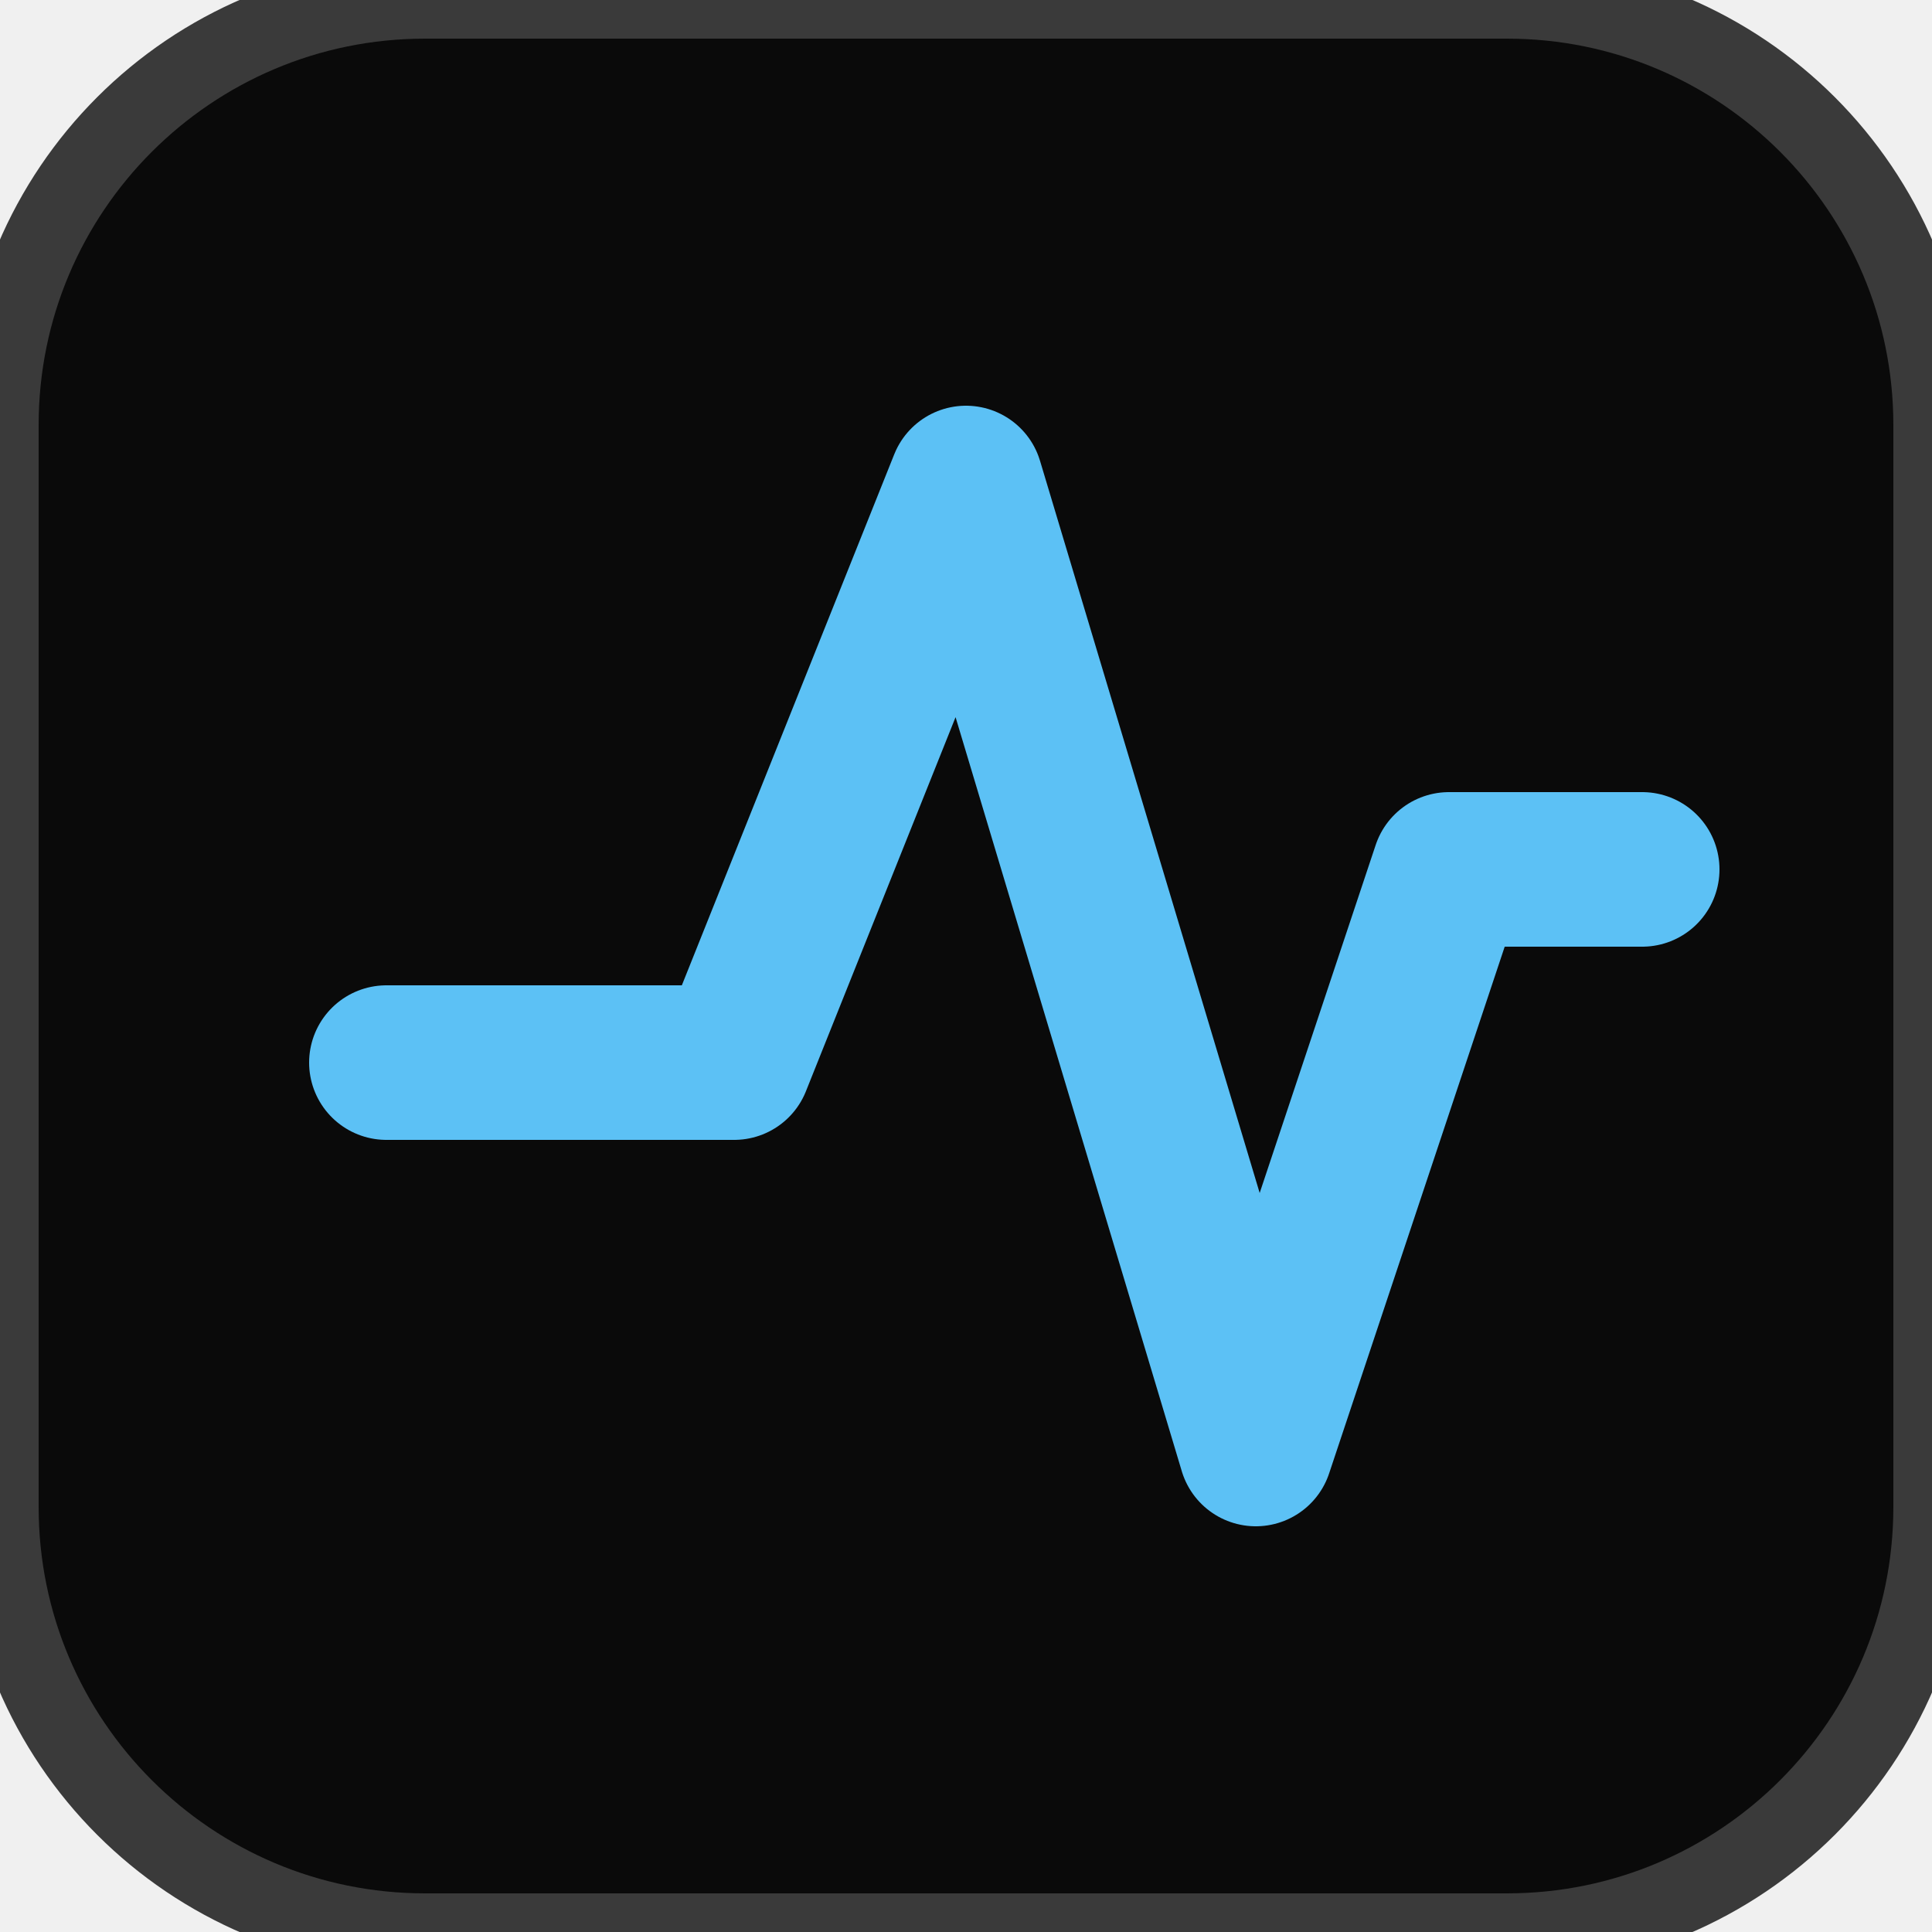
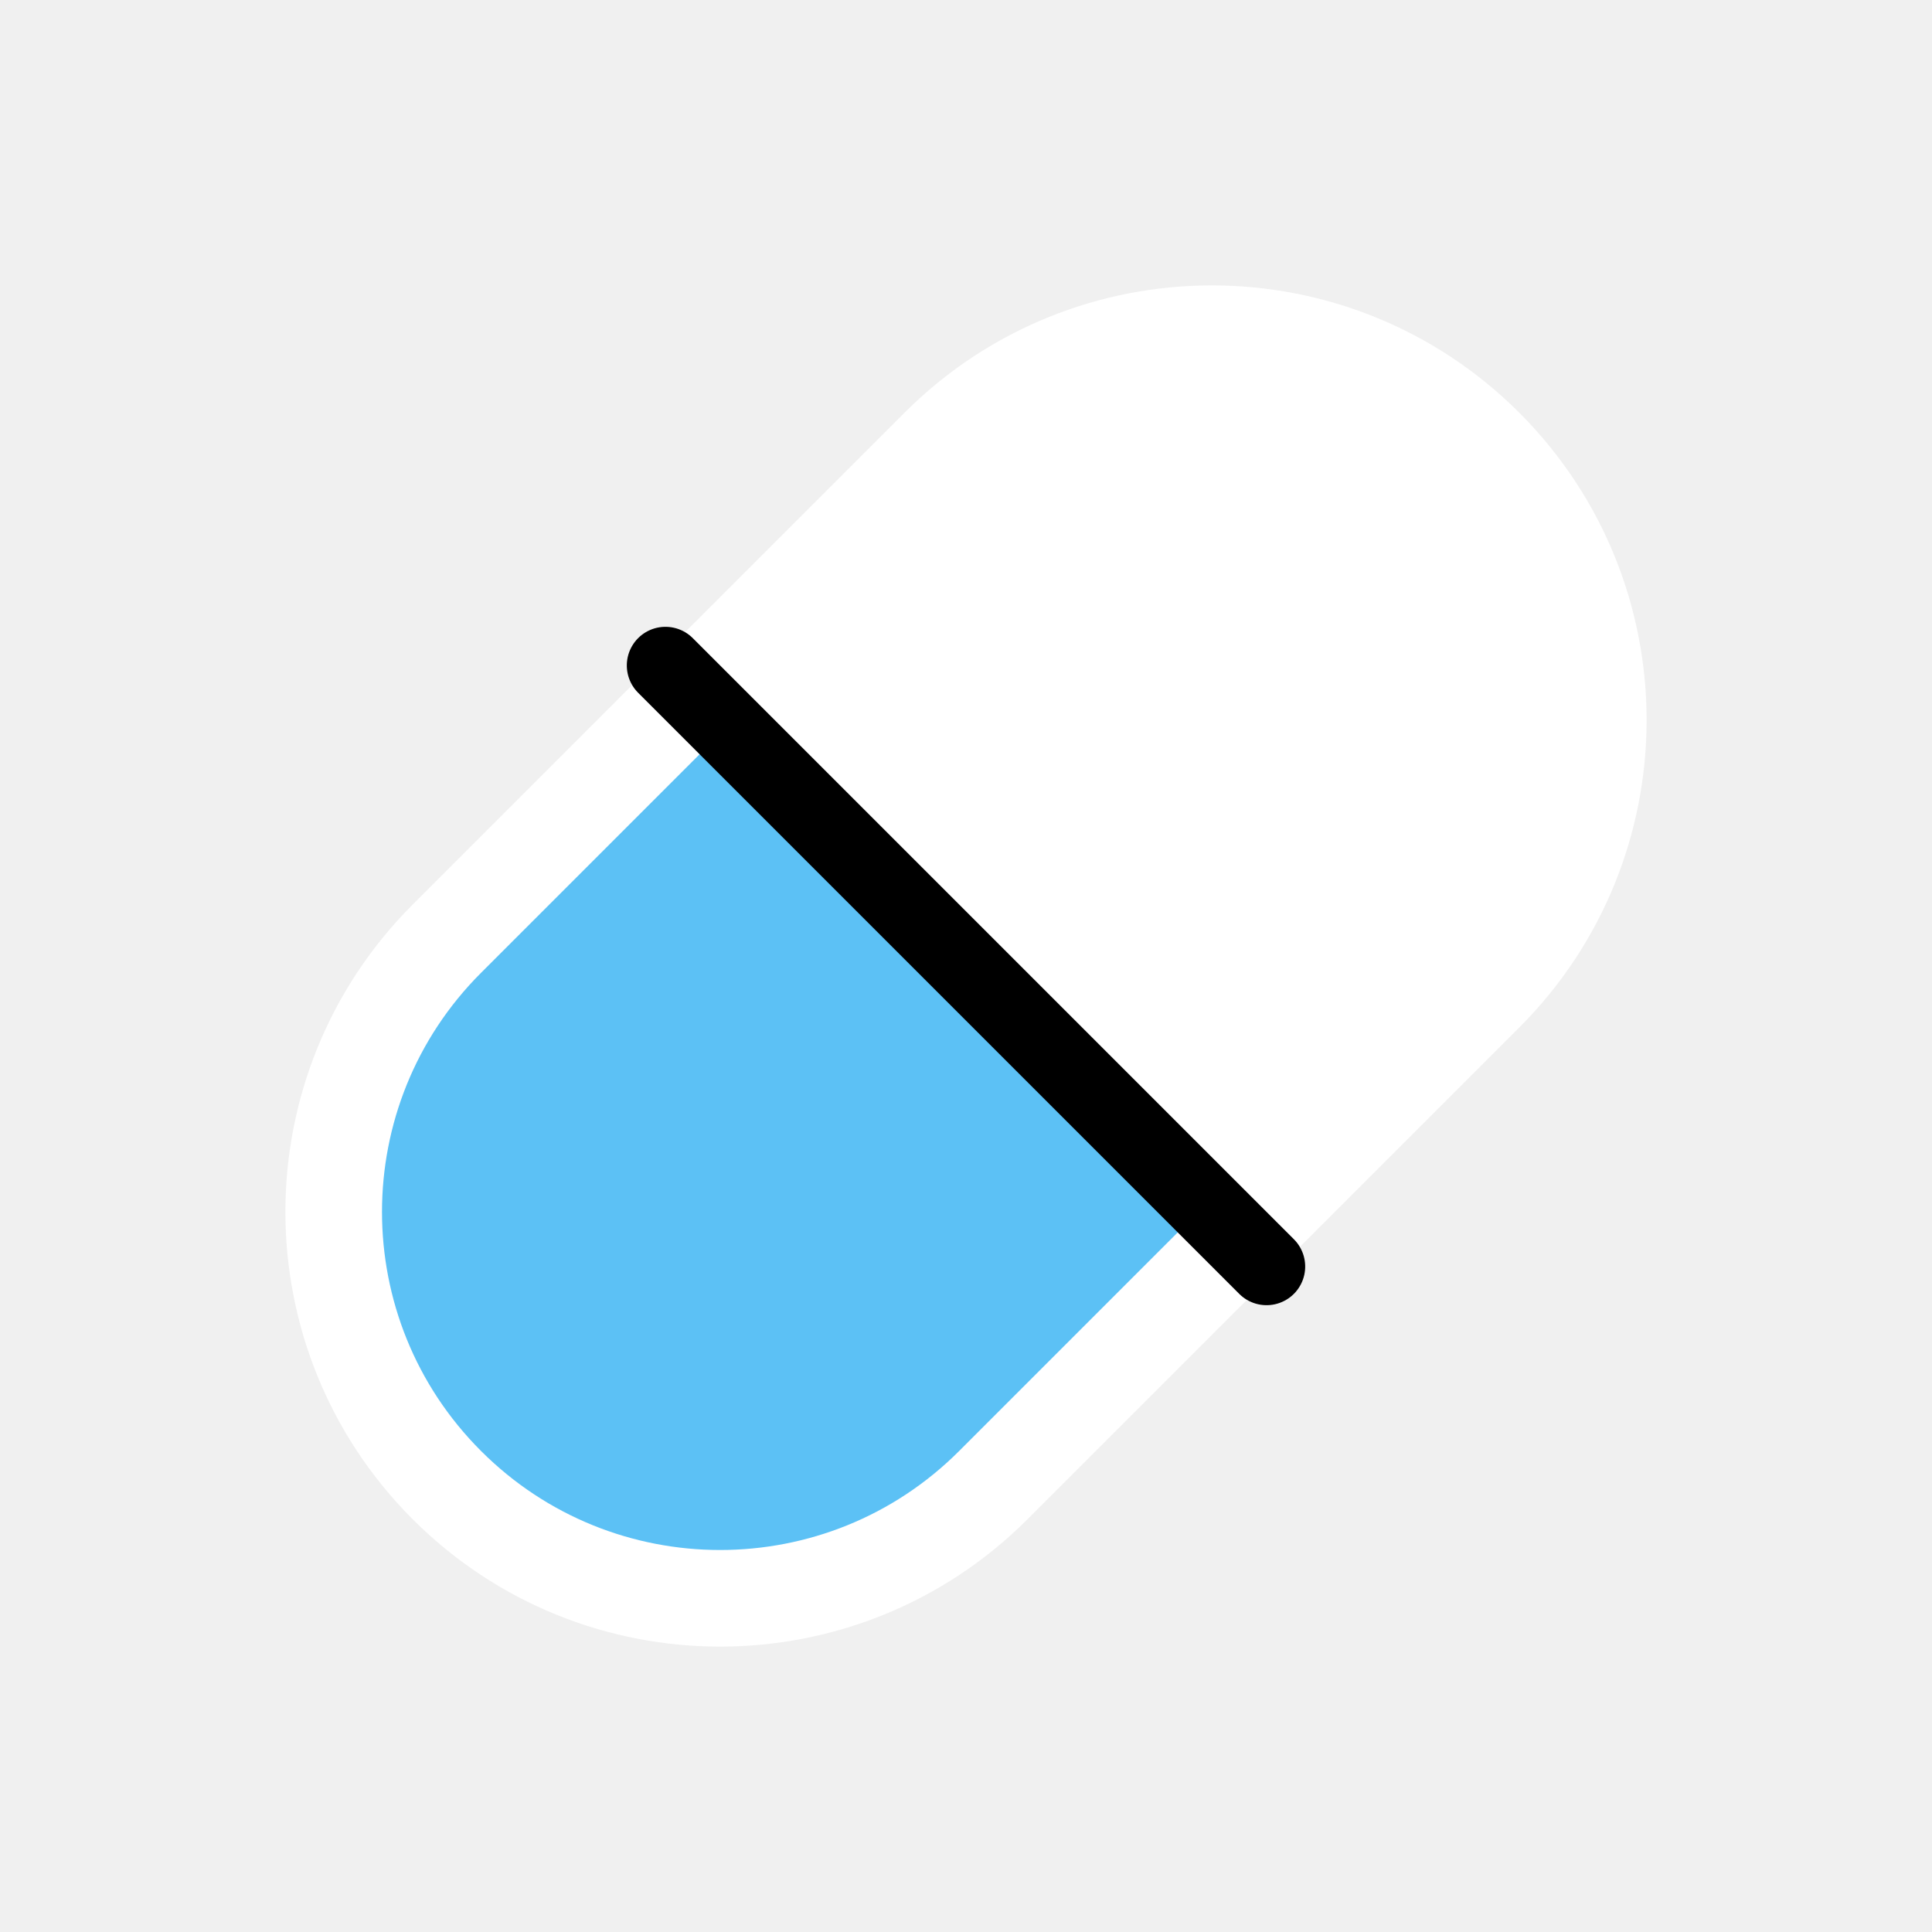
<svg xmlns="http://www.w3.org/2000/svg" viewBox="0 0 100 100">
-   <rect width="100" height="100" rx="22" fill="#0A0A0A" stroke="#3A3A3A" stroke-width="4" />
-   <path d="M20 55 L38 55 L50 25 L65 75 L75 45 L85 45" fill="none" stroke="#5CC1F5" stroke-width="8" stroke-linecap="round" stroke-linejoin="round" />
+   <g transform="rotate(45 50 50)">
+     <path d="M 30 49 L 30 32 A 20 20 0 0 1 70 32 L 70 49 Z" fill="#FFFFFF" />
+     <path d="M 30 51 L 70 51 L 70 68 A 20 20 0 0 1 30 68 Z" fill="#5CC1F5" />
+     <rect x="30" y="12" width="40" height="76" rx="20" fill="none" stroke="#FFFFFF" stroke-width="5" stroke-linejoin="round" />
+     <line x1="28" y1="50" x2="72" y2="50" stroke="#000000" stroke-width="4" stroke-linecap="round" />
+     <path d="M 38 42 L 38 28 A 12 12 0 0 1 50 18" fill="none" stroke="#FFFFFF" stroke-width="3" stroke-linecap="round" opacity="0.8" />
+   </g>
</svg>
